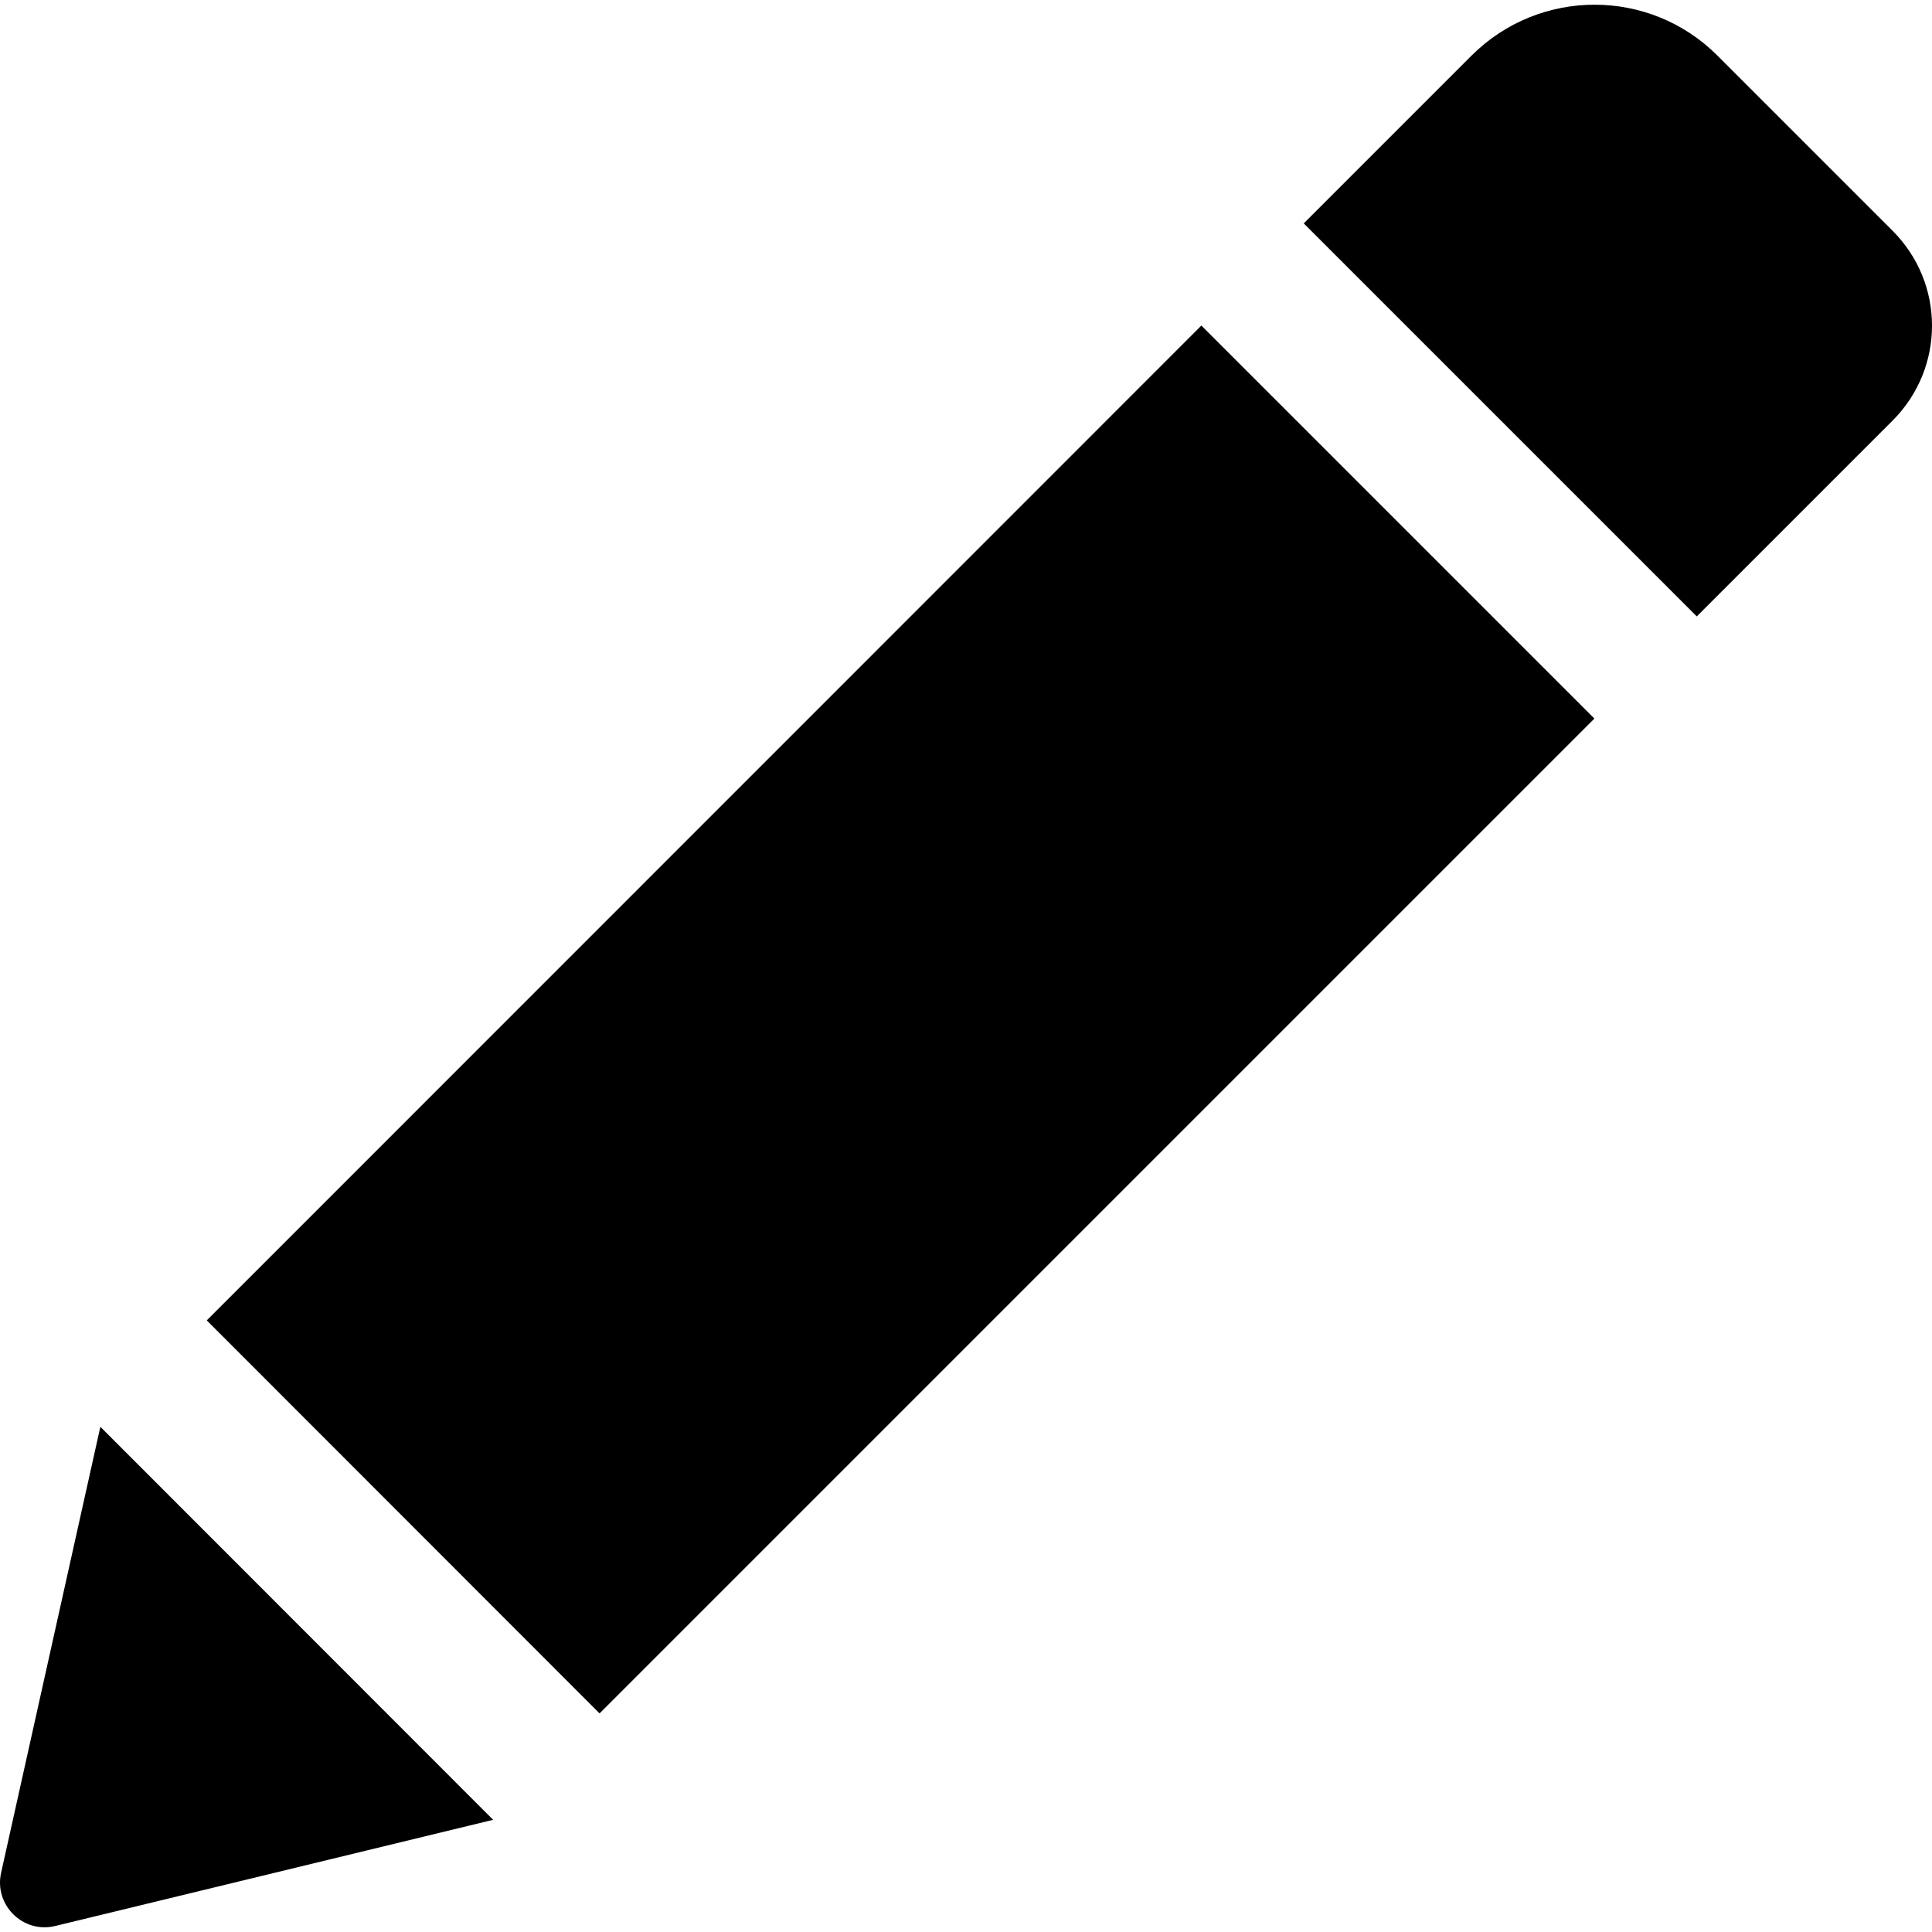
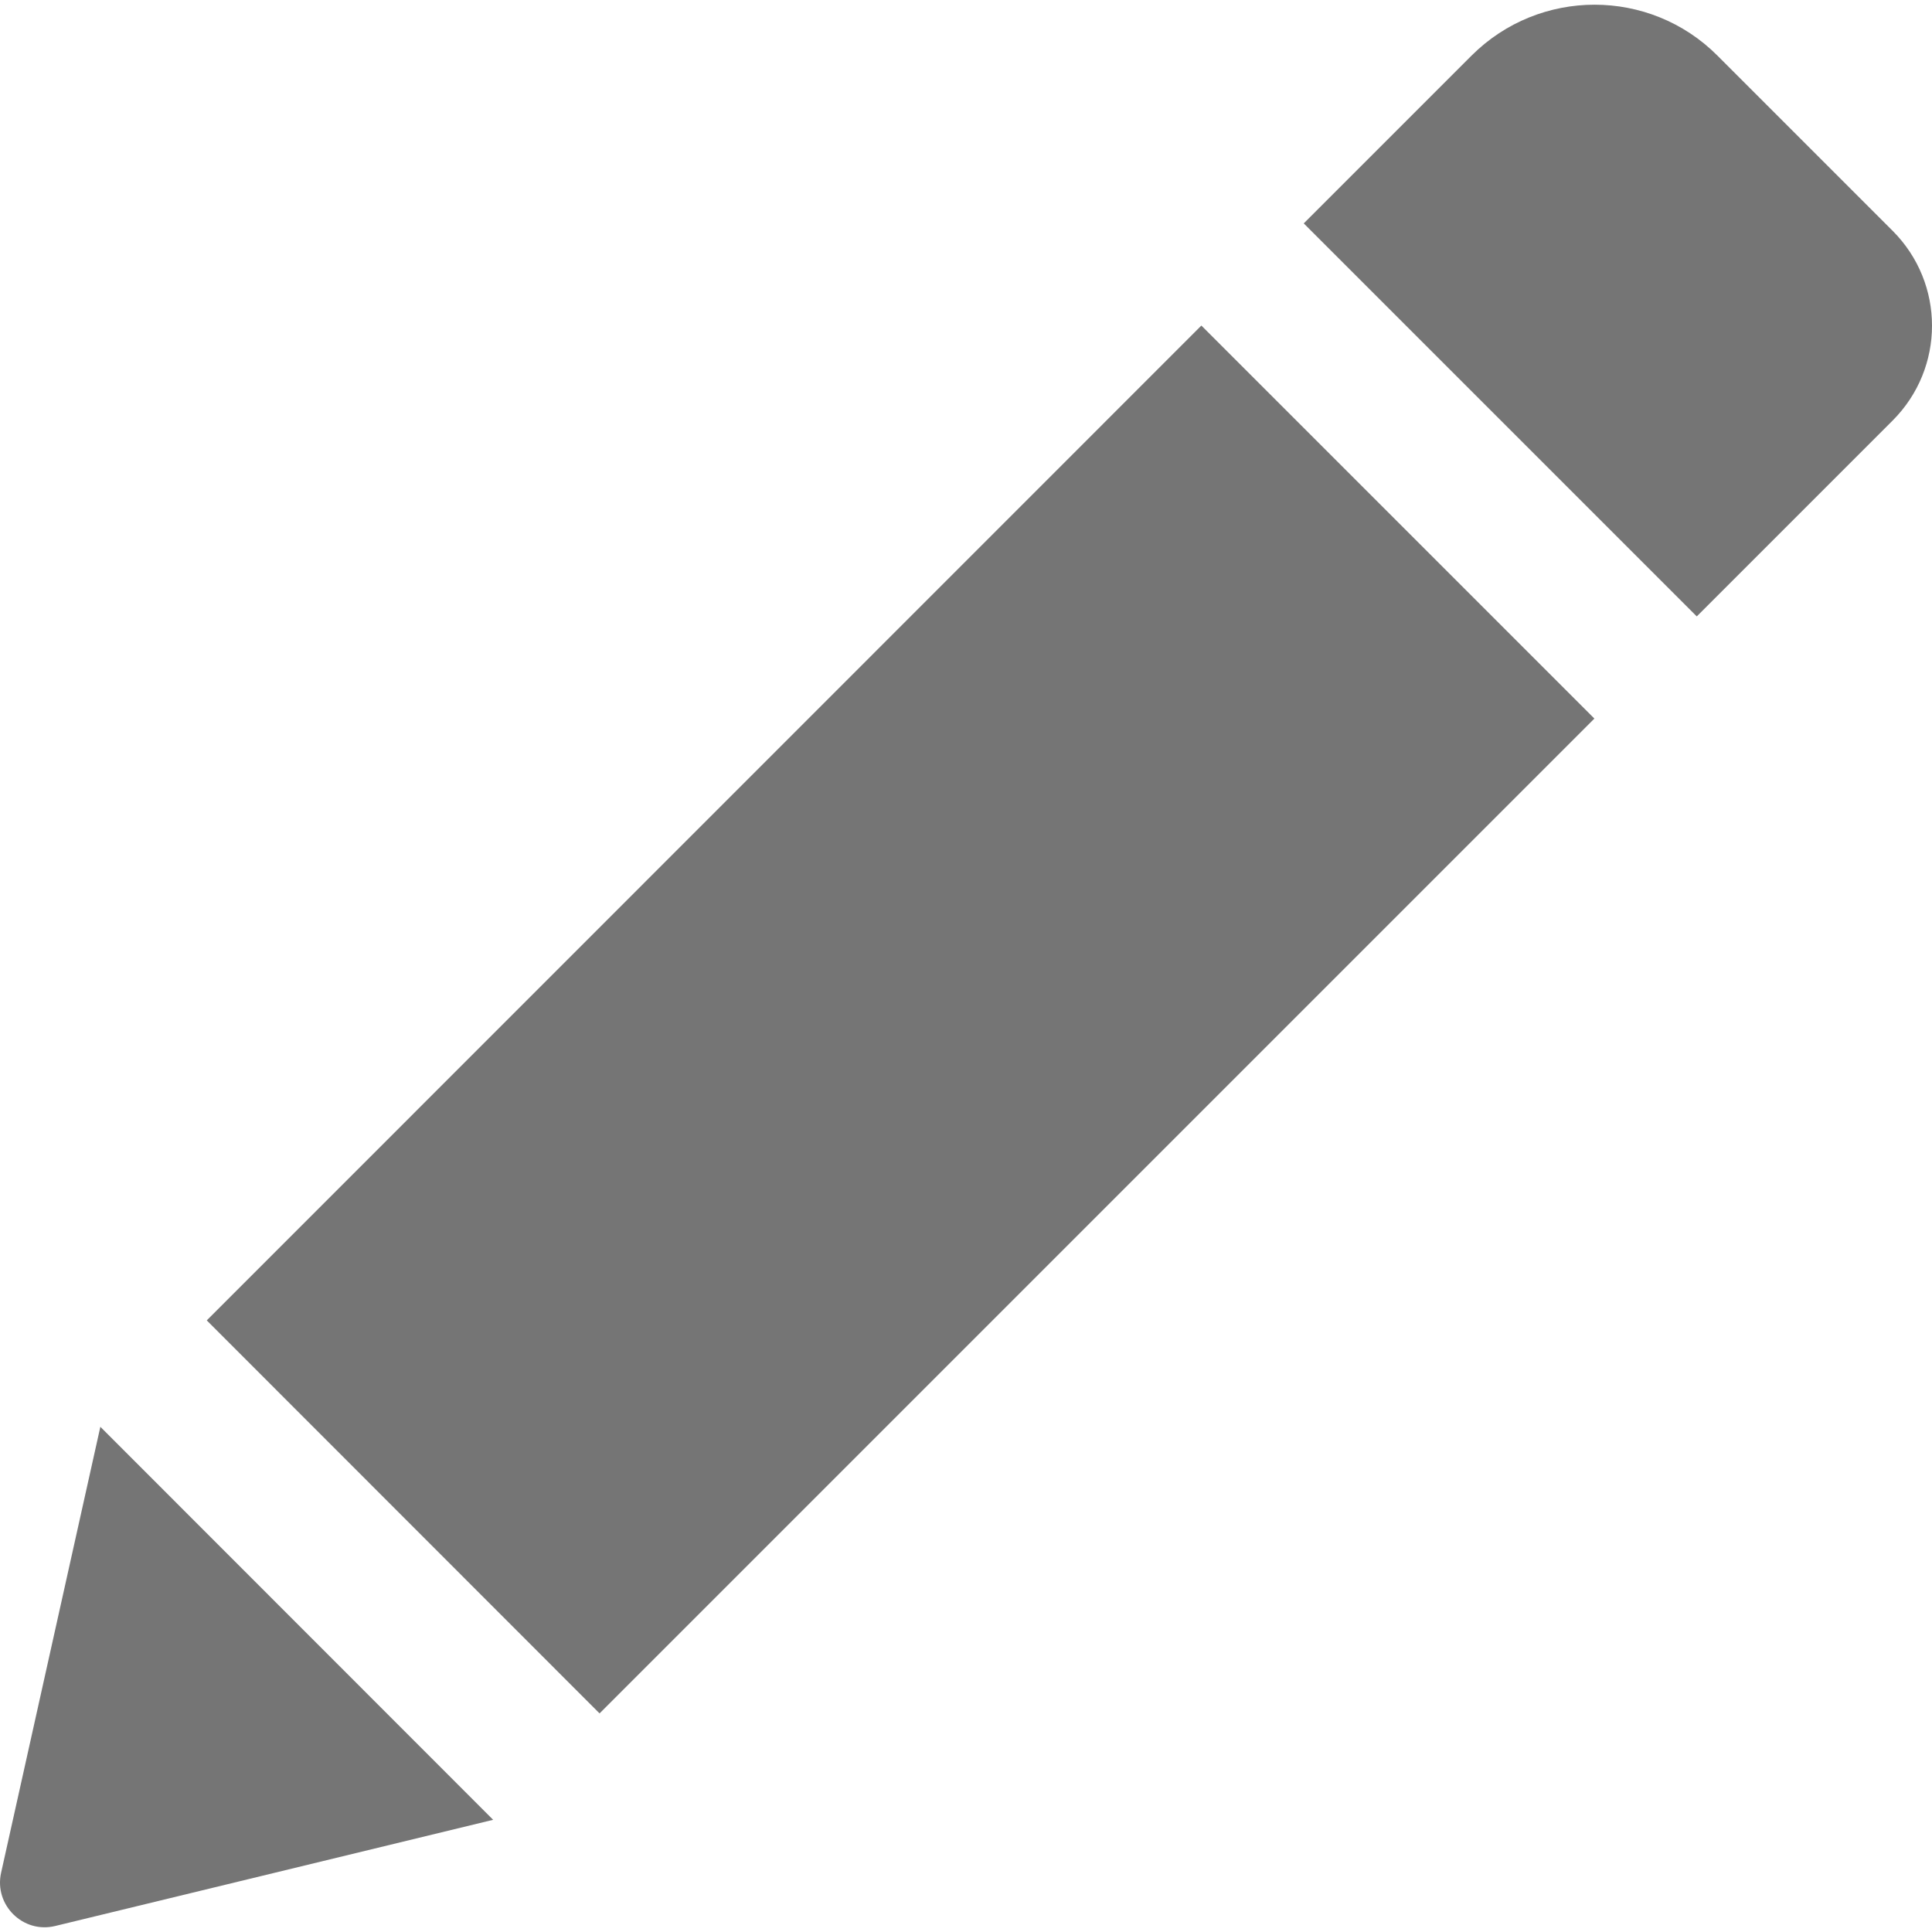
<svg xmlns="http://www.w3.org/2000/svg" version="1.1" id="Capa_1" x="0px" y="0px" width="11px" height="11px" viewBox="0 0 528.899 528.899" style="enable-background:new 0 0 528.899 528.899;" xml:space="preserve">
  <g>
-     <path d="M328.883,89.125l107.59,107.589l-272.34,272.34L56.604,361.465L328.883,89.125z M518.113,63.177l-47.981-47.981   c-18.543-18.543-48.653-18.543-67.259,0l-45.961,45.961l107.59,107.59l53.611-53.611   C532.495,100.753,532.495,77.559,518.113,63.177z M0.3,512.69c-1.958,8.812,5.998,16.708,14.811,14.565l119.891-29.069   L27.473,390.597L0.3,512.69z" />
+     <path fill="#757575" d="M328.883,89.125l107.59,107.589l-272.34,272.34L56.604,361.465L328.883,89.125z M518.113,63.177l-47.981-47.981   c-18.543-18.543-48.653-18.543-67.259,0l-45.961,45.961l107.59,107.59l53.611-53.611   C532.495,100.753,532.495,77.559,518.113,63.177z M0.3,512.69c-1.958,8.812,5.998,16.708,14.811,14.565l119.891-29.069   L27.473,390.597L0.3,512.69z" />
  </g>
</svg>
